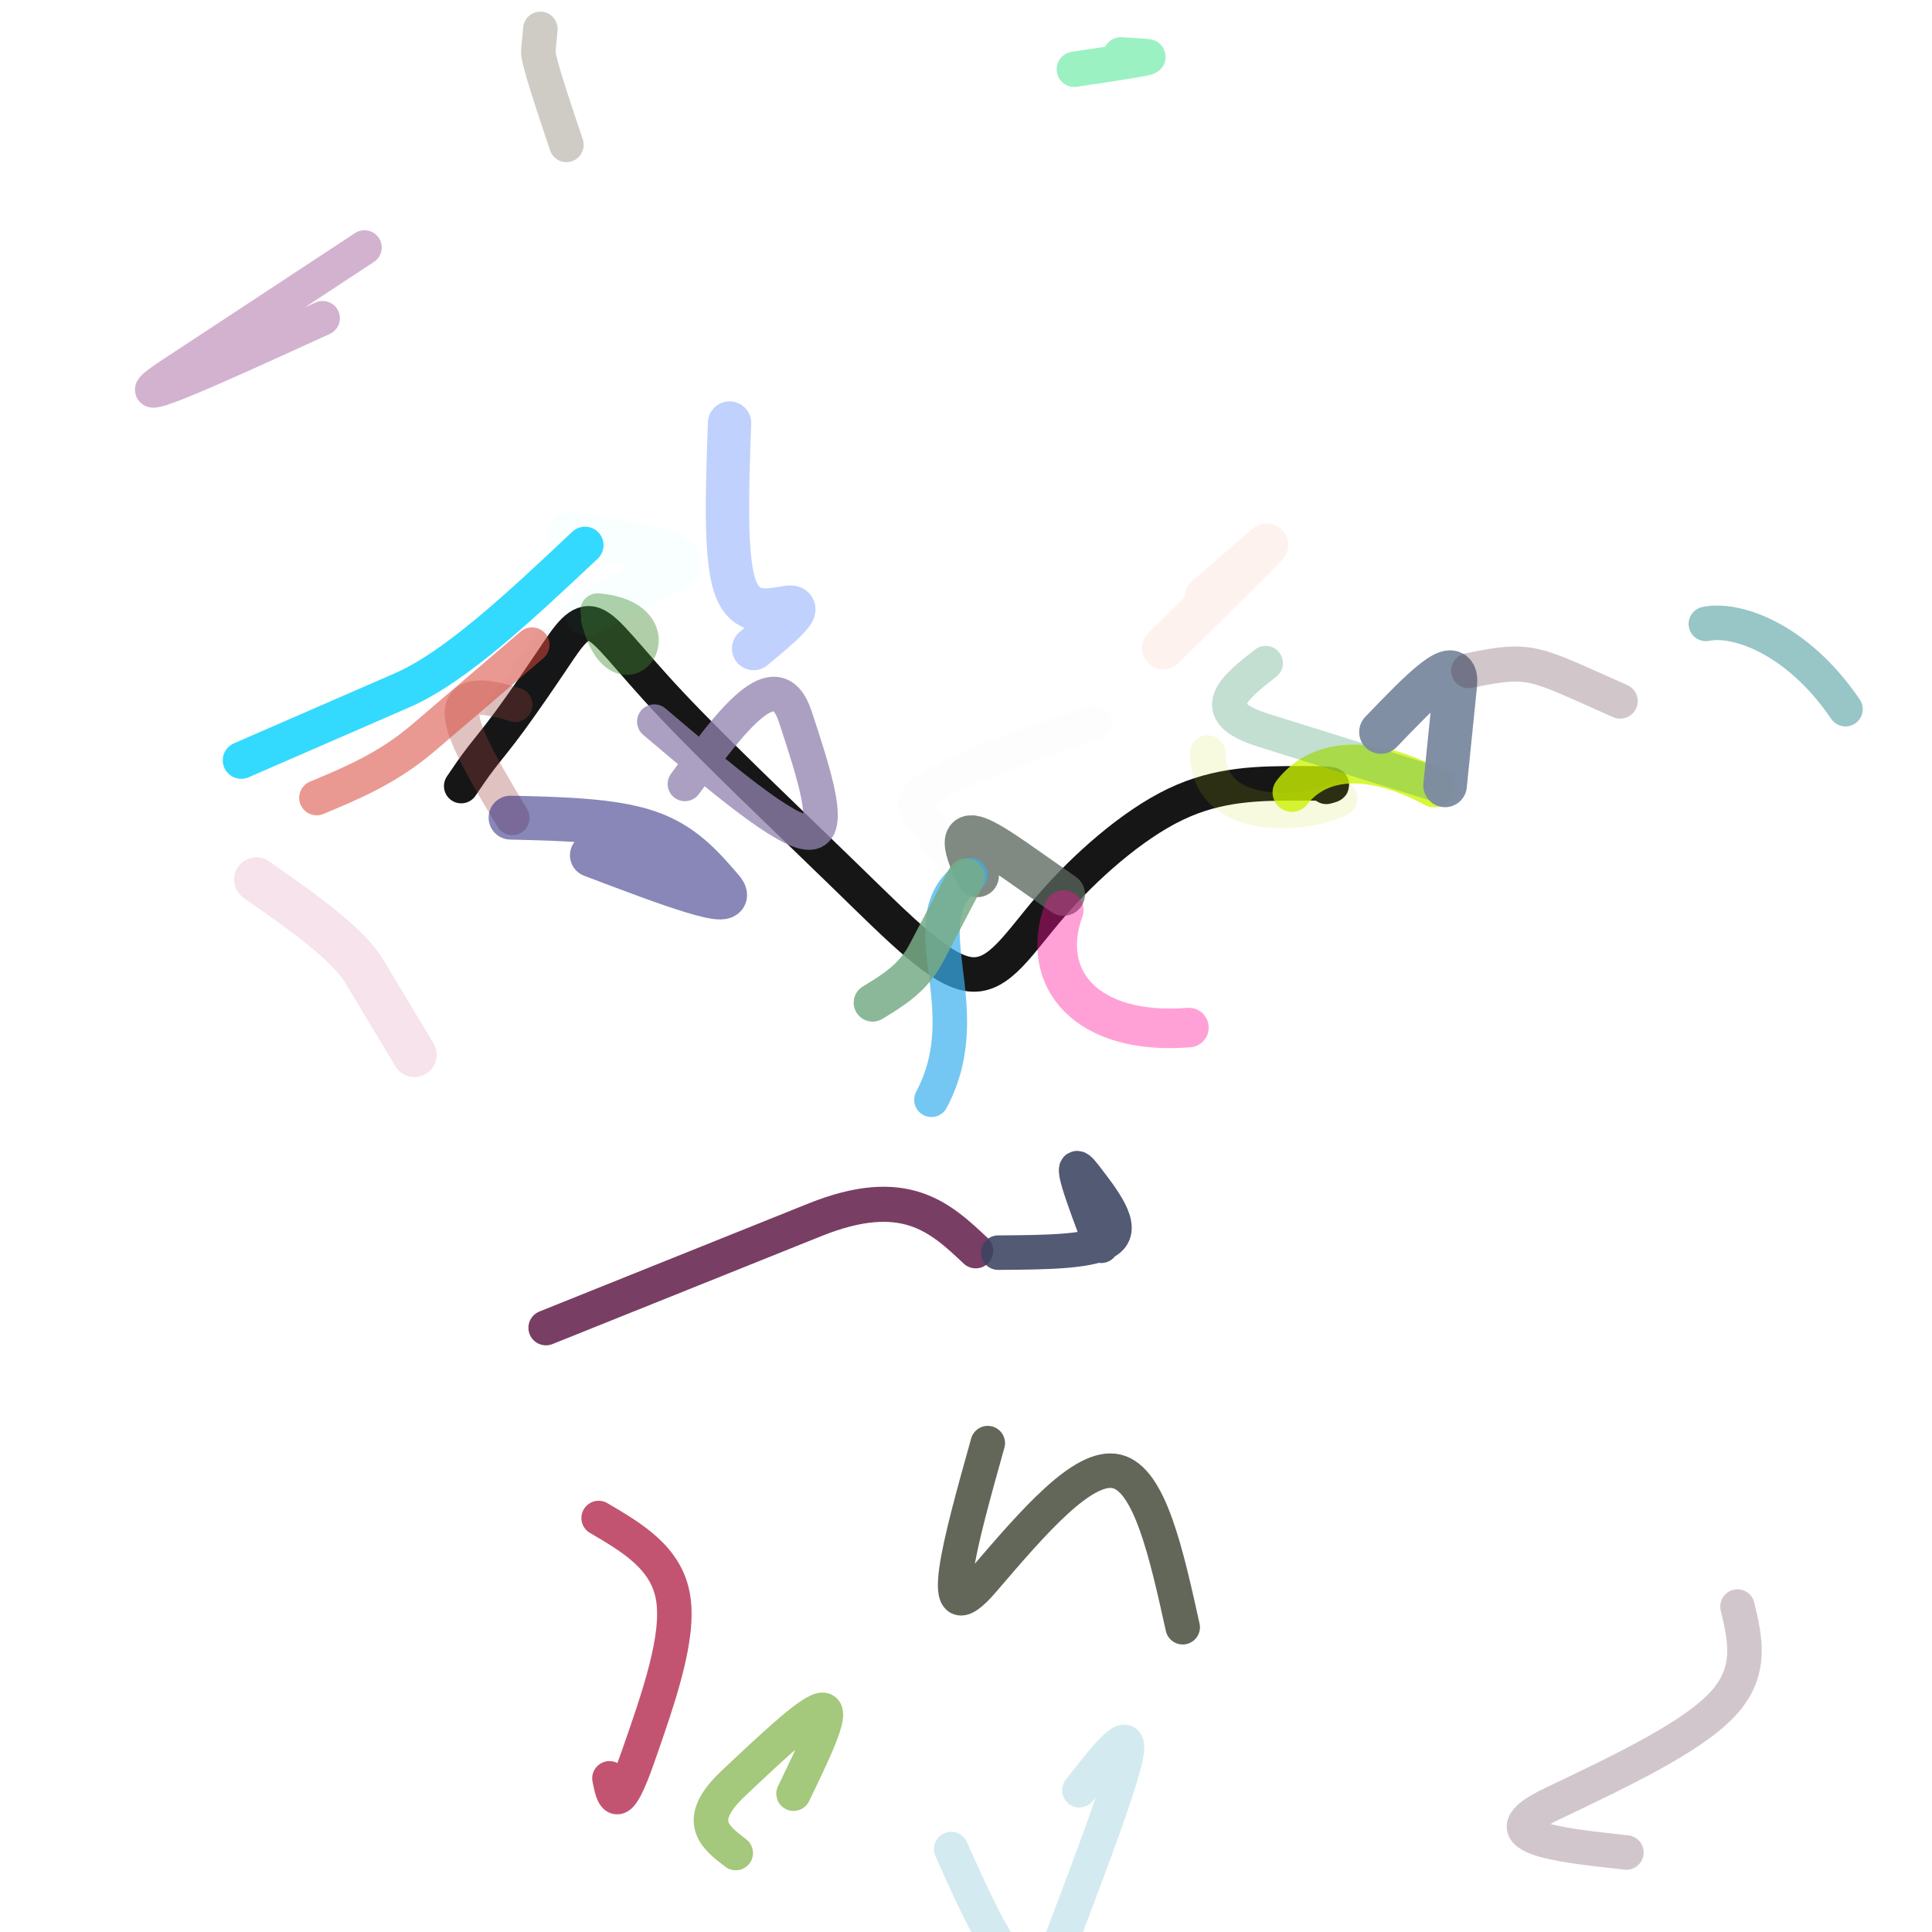
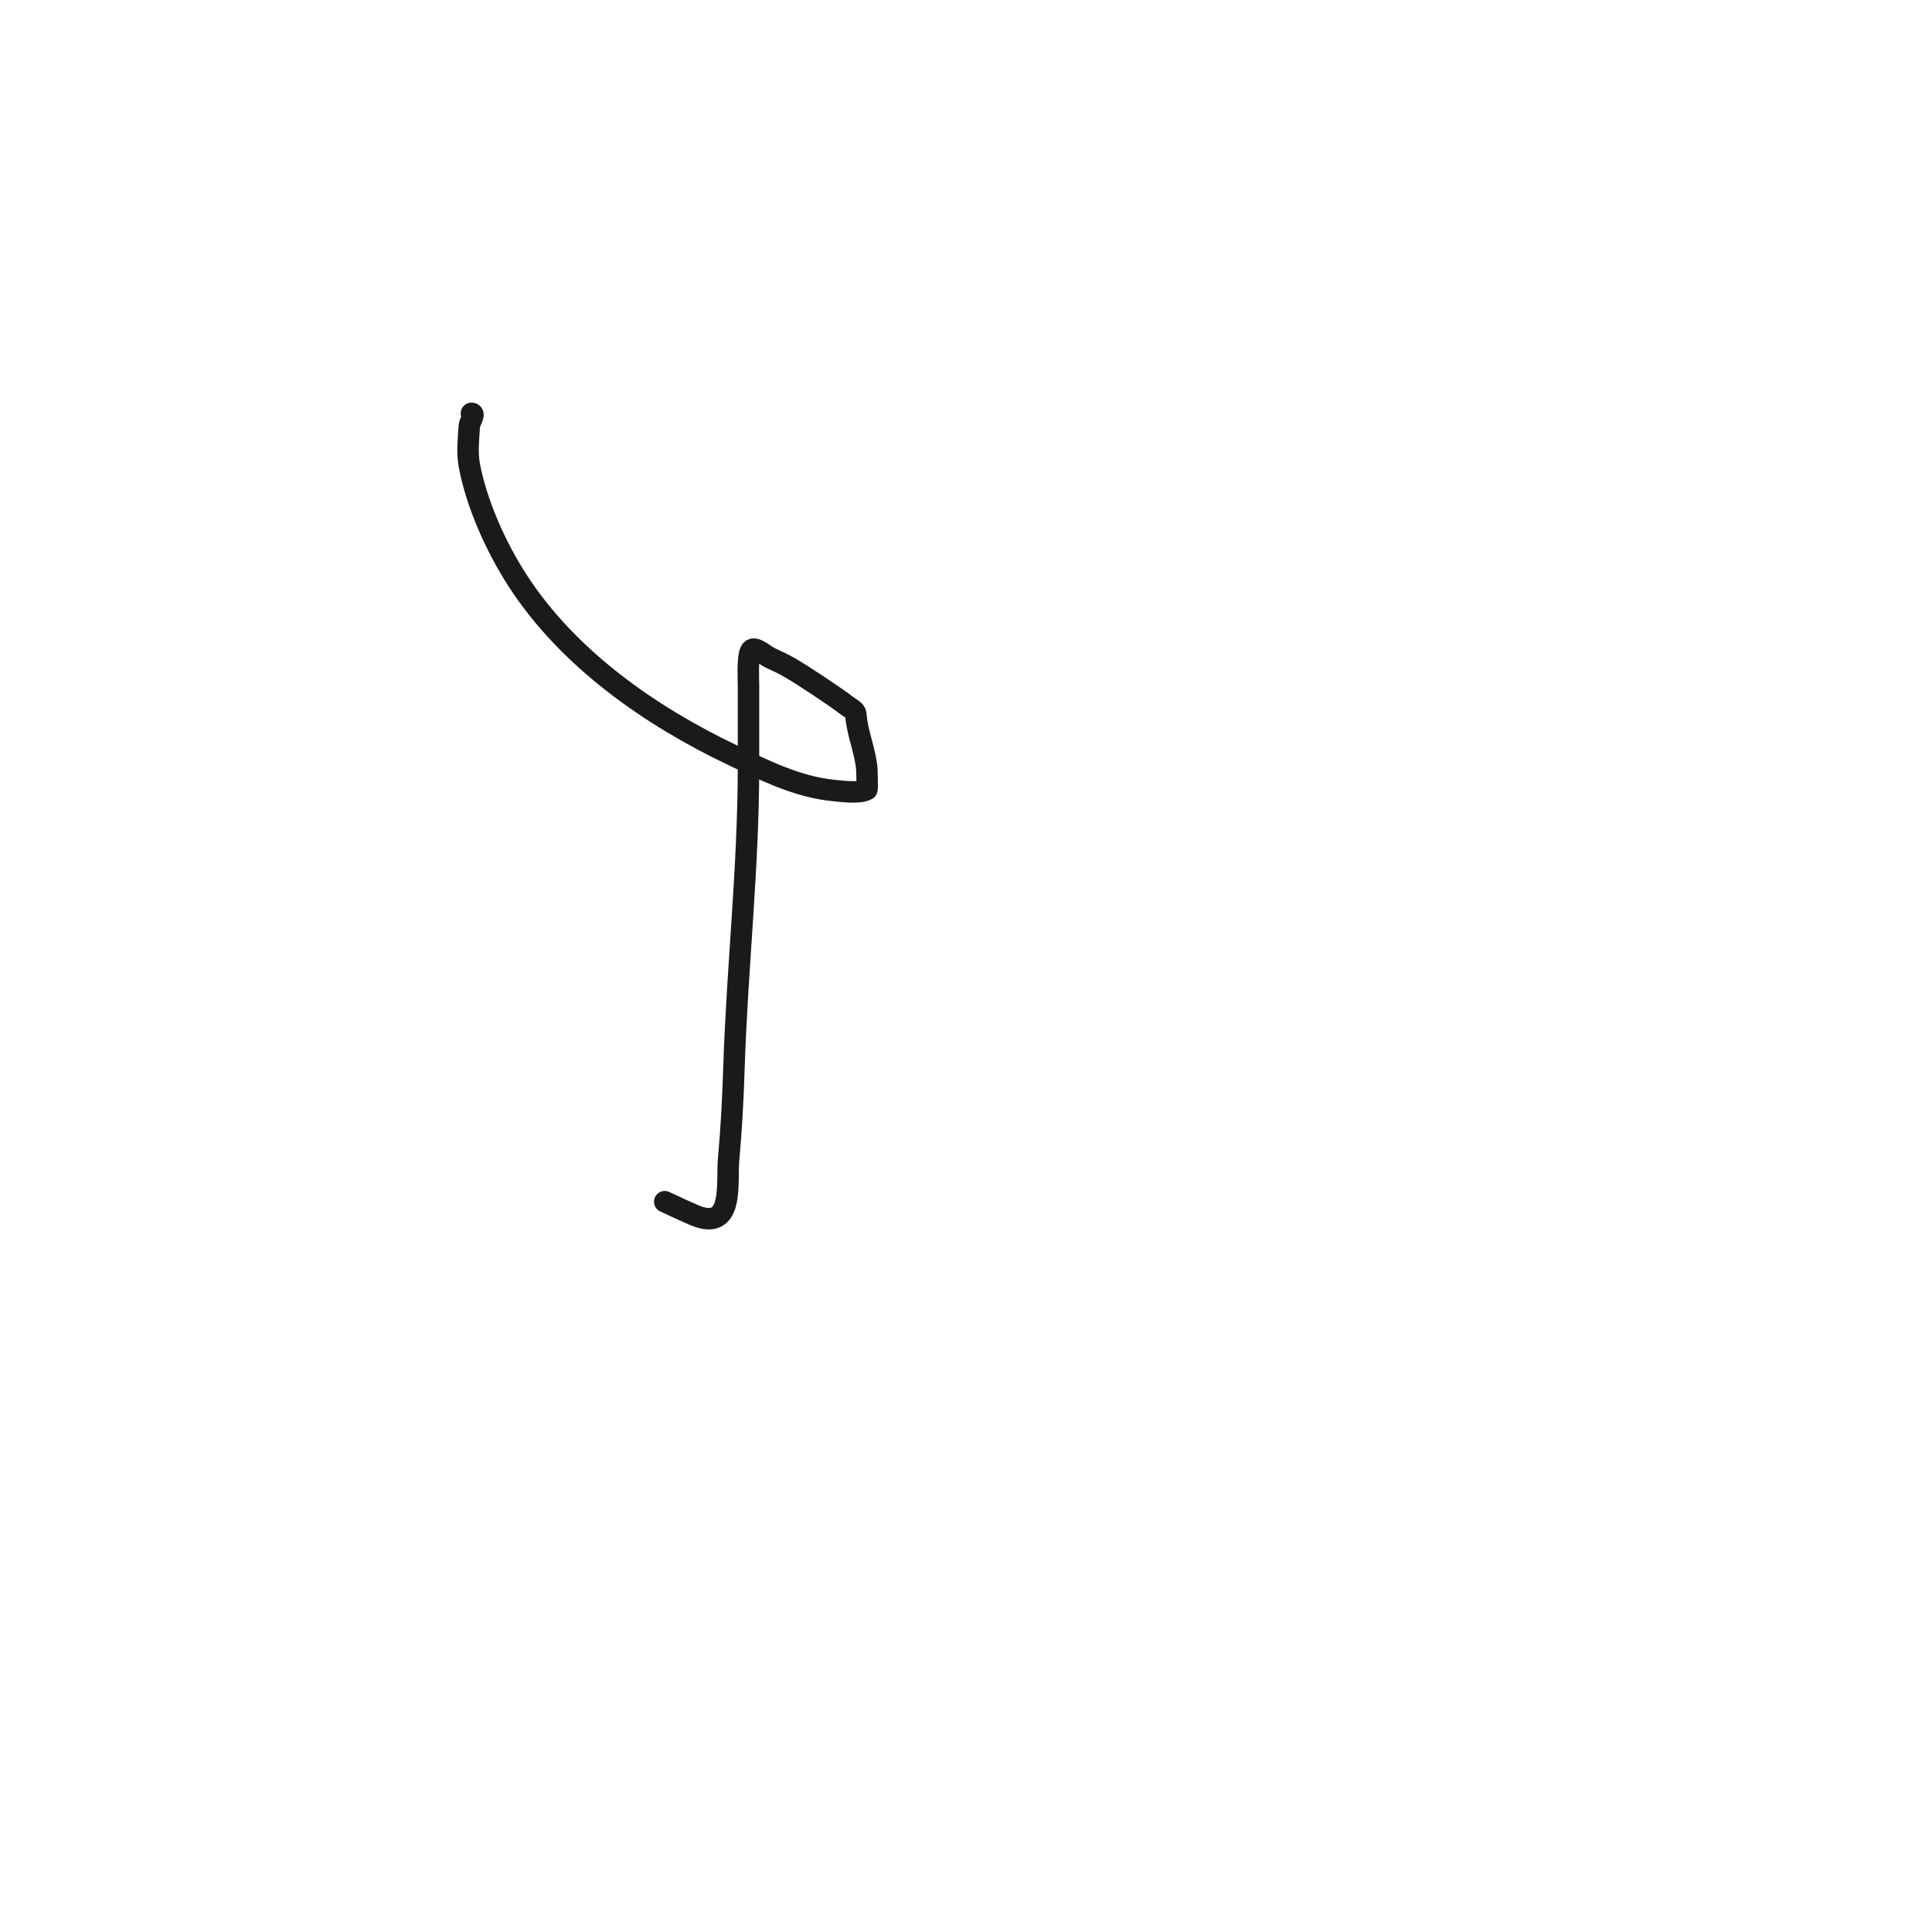
<svg xmlns="http://www.w3.org/2000/svg" version="1.1" width="1080" height="1080">
-   <g fill="none" fill-rule="nonzero" stroke="none" stroke-width="none" stroke-linecap="round" stroke-linejoin="round" stroke-miterlimit="10" stroke-dasharray="" stroke-dashoffset="0" font-family="none" font-weight="none" font-size="none" text-anchor="none" style="mix-blend-mode: normal">
-     <g>
-       <g>
-         <path d="M257.818,439.426c3.464,-5.131 6.928,-10.263 11.075,-15.654c4.147,-5.391 8.978,-11.042 16.213,-20.887c7.234,-9.845 16.872,-23.884 24.755,-35.635c7.883,-11.751 14.013,-21.214 22.124,-18.264c8.111,2.95 18.204,18.313 43.487,45.15c25.283,26.837 65.757,65.146 97.053,95.617c31.297,30.471 53.417,53.103 69.821,54.875c16.404,1.773 27.093,-17.314 45.54,-38.574c18.447,-21.26 44.654,-44.693 69.105,-56.418c24.451,-11.726 47.146,-11.744 69.842,-11.762c22.696,-0.018 18.63,0.98 14.564,1.978" stroke="#161617" stroke-width="19.286" />
-         <path d="M594.528,499.944c-39.876,-27.566 -67.534,-50.959 -48.108,-10.413" stroke-opacity="0.763" stroke="#59665c" stroke-width="23.955" />
-         <path d="M287.974,393.967c-46.92,-15.087 -31.185,14.223 -1.592,63.256" stroke-opacity="0.318" stroke="#9e433c" stroke-width="19.286" />
-         <path d="M594.622,508.757c-14.008,38.446 12.714,70.22 69.987,65.661" stroke-opacity="0.388" stroke="#ff0e9a" stroke-width="22.123" />
-         <path d="M722.228,442.989c14.437,-18.74 42.361,-22.526 79.521,-2.553" stroke-opacity="0.784" stroke="#cdf500" stroke-width="21.705" />
-         <path d="M287.495,394.72c-1.759,1.156 -3.518,2.313 -5.277,3.469c-1.759,1.156 11.962,-17.84 25.683,-36.837" stroke-opacity="0.026" stroke="#1b383d" stroke-width="21.108" />
-         <path d="M748.86,446.341c-14.506,8.553 -73.026,16.191 -73.797,-25.379" stroke-opacity="0.131" stroke="#c0d906" stroke-width="19.882" />
-         <path d="M365.754,403.378c36.84,31.251 73.679,62.501 86.818,62.05c13.139,-0.451 2.578,-32.605 -7.984,-64.759c-10.561,-32.154 -36.146,2.705 -61.731,37.563" stroke-opacity="0.768" stroke="#9284af" stroke-width="19.286" />
-         <path d="M334.425,346.043c12.775,49.152 47.593,-0.478 -0.337,-4.73" stroke-opacity="0.411" stroke="#418c2f" stroke-width="19.286" />
-         <path d="M542.483,489.232c-36.594,23.827 6.474,72.435 -21.811,125.544" stroke-opacity="0.698" stroke="#39afed" stroke-width="19.286" />
-         <path d="M806.086,439.417c-33.329,-10.409 -66.657,-20.818 -99.986,-31.227c-33.329,-10.409 -15.958,-23.949 1.413,-37.49" stroke-opacity="0.321" stroke="#439e75" stroke-width="19.286" />
-         <path d="M807.807,439.04c1.906,-18.784 3.812,-37.568 5.717,-56.352c1.906,-18.784 -19.829,3.861 -41.564,26.507" stroke-opacity="0.972" stroke="#7c8ca1" stroke-width="24.365" />
-         <path d="M297.403,360.491c-20.123,17.214 -40.246,34.427 -60.369,51.641c-20.123,17.214 -40.065,25.525 -60.008,33.837" stroke-opacity="0.547" stroke="#d8463a" stroke-width="19.573" />
-         <path d="M285.401,457.063c28.479,0.658 56.958,1.317 76.657,7.99c19.699,6.673 30.619,19.36 41.538,32.048c10.92,12.687 -30.897,-3.165 -72.713,-19.016" stroke-opacity="0.518" stroke="#1a1876" stroke-width="24.536" />
-         <path d="M328.262,342.935c15.783,-8.203 31.566,-16.407 47.349,-24.61c15.783,-8.203 -20.8,-13.775 -57.384,-19.346" stroke-opacity="0.03" stroke="#1af8ce" stroke-width="24.576" />
-         <path d="M540.622,491.744c-9.363,-12.862 -18.727,-25.724 -28.09,-38.585c-9.363,-12.862 44.923,-31.033 99.209,-49.205" stroke-opacity="0.008" stroke="#9870c5" stroke-width="19.286" />
-         <path d="M540.005,490.486c-7.376,14.063 -14.752,28.125 -22.128,42.188c-7.376,14.063 -18.728,20.942 -30.081,27.822" stroke-opacity="0.854" stroke="#77ac87" stroke-width="21.166" />
-         <path d="M302.067,16.154c-0.393,4.157 -0.785,8.314 -1.178,12.471c-0.393,4.157 7.673,28.262 15.739,52.366" stroke-opacity="0.264" stroke="#4a3f27" stroke-width="19.286" />
-         <path d="M305.193,742.243c50.119,-20.122 100.237,-40.244 150.356,-60.366c50.119,-20.122 69.999,-1.392 89.88,17.338" stroke-opacity="0.94" stroke="#71325b" stroke-width="19.613" />
-         <path d="M134.869,425.018c29.953,-13.038 59.906,-26.076 89.859,-39.114c29.953,-13.038 66.13,-47.087 102.306,-81.137" stroke-opacity="0.891" stroke="#1cd5fe" stroke-width="20.683" />
-         <path d="M661.135,909.633c-9.175,-41.399 -18.35,-82.798 -36.953,-87.136c-18.604,-4.338 -46.636,28.385 -74.669,61.108c-28.033,32.723 -12.687,-22.087 2.659,-76.897" stroke-opacity="0.872" stroke="#4d5242" stroke-width="19.286" />
-         <path d="M820.984,374.904c35.686,-7.449 35.693,-4.568 84.709,17.018" stroke-opacity="0.264" stroke="#512b35" stroke-width="19.616" />
-         <path d="M407.819,236.467c-1.308,36.487 -2.615,72.974 2.664,90.164c5.279,17.19 17.144,15.083 29.009,12.977c11.865,-2.107 -3.174,10.406 -18.213,22.919" stroke-opacity="0.278" stroke="#225cfb" stroke-width="24.228" />
-         <path d="M626.605,30.645c4.814,0.331 9.628,0.662 14.442,0.994c4.814,0.331 -17.833,3.712 -40.48,7.093" stroke-opacity="0.721" stroke="#75eba9" stroke-width="19.757" />
-         <path d="M231.677,589.644c-9.338,-15.546 -18.676,-31.091 -28.013,-46.637c-9.338,-15.546 -34.849,-33.44 -60.36,-51.334" stroke-opacity="0.162" stroke="#c8538d" stroke-width="24.884" />
-         <path d="M674.14,333.901c10.685,-9.279 21.369,-18.558 32.054,-27.837c10.685,-9.279 -22.592,23.472 -55.868,56.223" stroke-opacity="0.081" stroke="#e8602c" stroke-width="23.767" />
-         <path d="M603.399,1000.744c14.096,-18.044 28.192,-36.088 26.465,-21.972c-1.727,14.116 -19.276,60.39 -36.825,106.665c-17.549,46.275 -39.443,-2.763 -61.337,-51.802" stroke-opacity="0.195" stroke="#1d91ae" stroke-width="19.286" />
-         <path d="M203.746,138.354c-35.953,23.649 -71.906,47.299 -107.859,70.948c-35.953,23.649 24.255,-3.881 84.463,-31.411" stroke-opacity="0.657" stroke="#bd8ab6" stroke-width="19.286" />
-         <path d="M953.579,348.77c15.925,-3.436 50.353,6.998 78.06,47.66" stroke-opacity="0.927" stroke="#90c1c2" stroke-width="19.286" />
-         <path d="M334.644,848.578c18.984,11.151 37.968,22.302 41.635,44.55c3.667,22.249 -7.984,55.595 -19.634,88.941c-11.65,33.346 -13.805,22.688 -15.96,12.029" stroke-opacity="0.739" stroke="#ae1940" stroke-width="19.286" />
-         <path d="M971.268,898.072c4.354,18.219 8.708,36.438 -8.549,54.805c-17.258,18.367 -56.128,36.883 -94.998,55.398c-38.87,18.515 1.291,22.901 41.452,27.286" stroke-opacity="0.262" stroke="#552742" stroke-width="19.286" />
-         <path d="M443.597,1002.688c11.096,-22.946 22.192,-45.892 16.594,-46.864c-5.598,-0.972 -27.889,20.029 -50.18,41.031c-22.291,21.002 -10.508,30.004 1.276,39.007" stroke-opacity="0.589" stroke="#65a121" stroke-width="19.286" />
-         <path d="M557.983,700.238c27.1,-0.181 54.2,-0.361 62.25,-7.576c8.05,-7.214 -2.949,-21.462 -13.948,-35.71c-10.999,-14.248 -0.826,12.592 9.346,39.432" stroke-opacity="0.879" stroke="#3c4562" stroke-width="19.286" />
-       </g>
-     </g>
+   <g fill="none" fill-rule="nonzero" stroke="#181818" stroke-width="12" stroke-linecap="round" stroke-linejoin="round" stroke-miterlimit="10" stroke-dasharray="" stroke-dashoffset="0" font-family="none" font-weight="none" font-size="none" text-anchor="none" style="mix-blend-mode: normal">
+     <path d="M263.54,231.057c2.43,0 -1.054,4.762 -1.201,7.188c-0.437,7.239 -1.32,14.625 0,21.756c4.013,21.684 15.014,46.008 26.974,64.502c28.268,43.716 74.134,75.711 120.3,97.693c17.975,8.559 36.378,17.777 56.558,19.712c4.54,0.435 14.249,1.777 18.409,-0.547c0.366,-0.204 0.051,-10.86 0,-11.423c-0.953,-10.601 -5.466,-20.228 -6.151,-30.576c-0.145,-2.187 -2.914,-3.314 -4.655,-4.646c-7.307,-5.594 -24.545,-16.992 -32.216,-21.464c-3.501,-2.041 -7.204,-3.72 -10.876,-5.436c-3.54,-1.654 -9.31,-7.36 -11.065,-3.869c-1.912,3.803 -1.201,15.712 -1.201,18.816c0,15.243 0,30.485 0,45.728c0,56.464 -6.315,112.136 -8.133,168.532c-0.555,17.218 -1.422,33.892 -2.985,51.073c-1.204,13.232 3.341,40.619 -18.976,31.271c-5.65,-2.367 -11.154,-5.069 -16.731,-7.603" opacity="0.99" />
  </g>
</svg>
